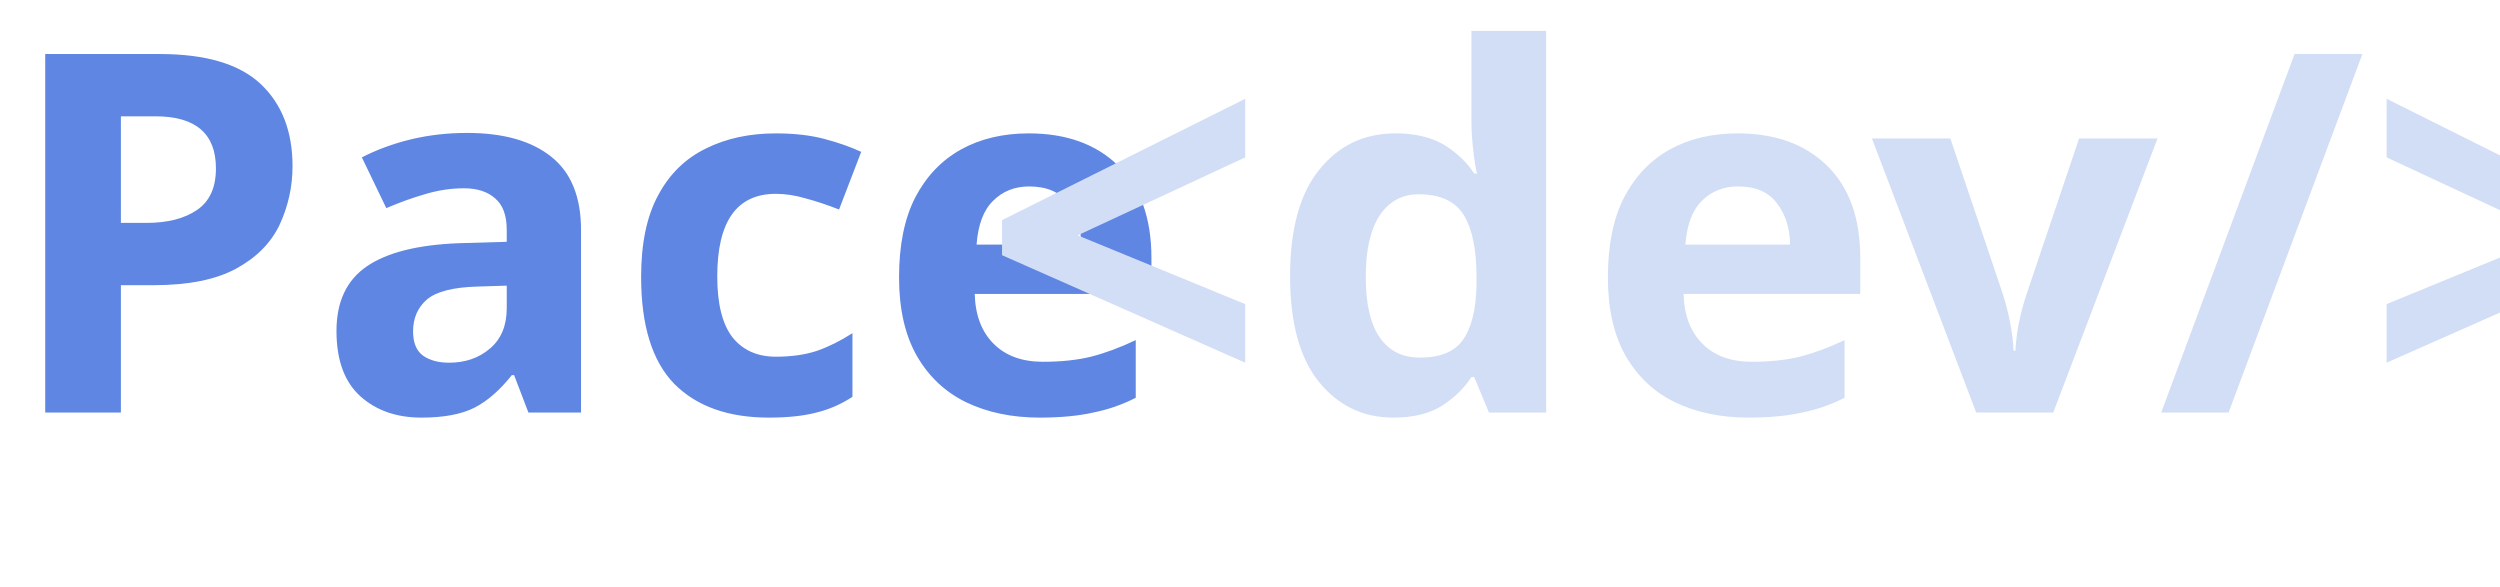
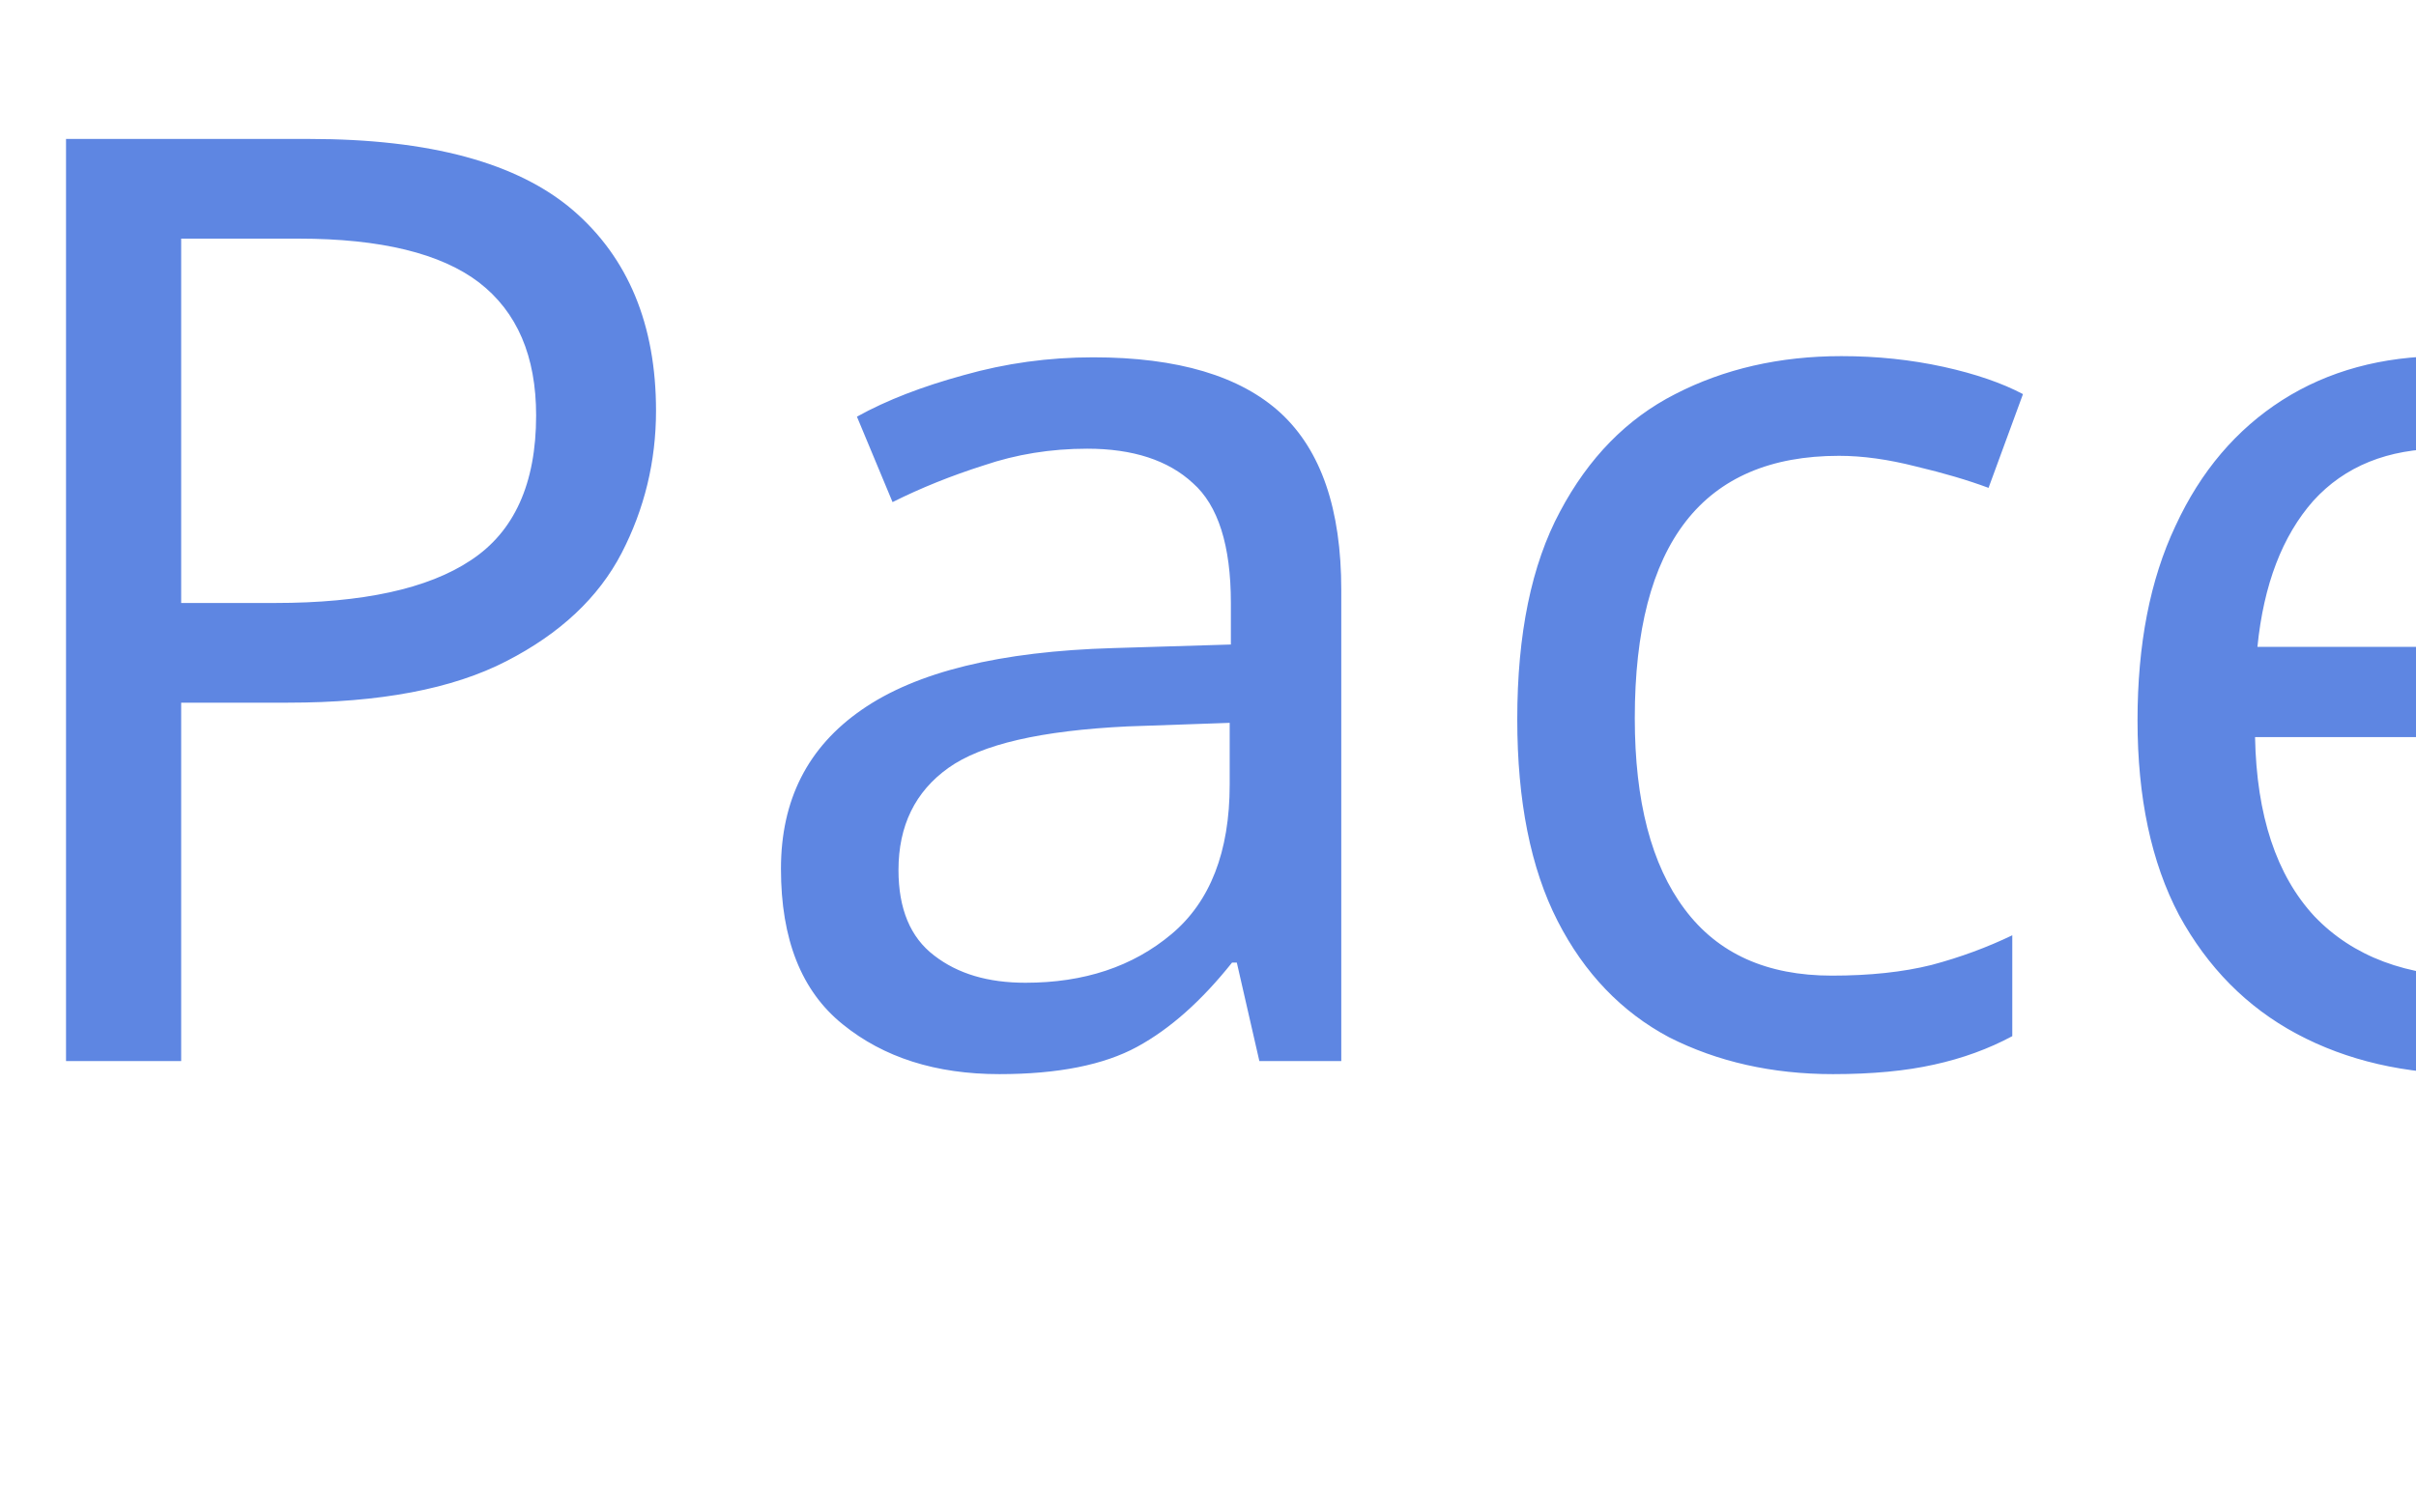
- <svg xmlns="http://www.w3.org/2000/svg" viewBox="0 0 84.66 19.85">
-   <defs>
-     <style>.cls-1{font-size:17px;fill:#5e86e2;font-family:Rajdhani-Bold, Rajdhani;font-weight:700;}.cls-2{fill:#d2def6;letter-spacing:0em;}</style>
-   </defs>
-   <g id="Camada_2" data-name="Camada 2">
-     <g id="Camada_2-2" data-name="Camada 2">
-       <text class="cls-1" transform="translate(0 13.97)">Pace<tspan class="cls-2" x="33.2" y="0">&lt;dev/&gt;</tspan>
-       </text>
+ <svg xmlns="http://www.w3.org/2000/svg" version="1.1" id="Camada_1" x="0px" y="0px" viewBox="0 0 31.8 19.9" style="enable-background:new 0 0 31.8 19.9;" xml:space="preserve">
+   <style type="text/css">
+ 	.st0{fill:#5E86E2;}
+ 	.st1{font-family:'Rajdhani-Bold';}
+ 	.st2{font-size:17px;}
+ </style>
+   <g id="Camada_2_1_">
+     <g id="Camada_2-2">
+       <text transform="matrix(1 0 0 1 -0.7872 13.97)" class="st0 st1 st2">Pace</text>
    </g>
  </g>
</svg>
